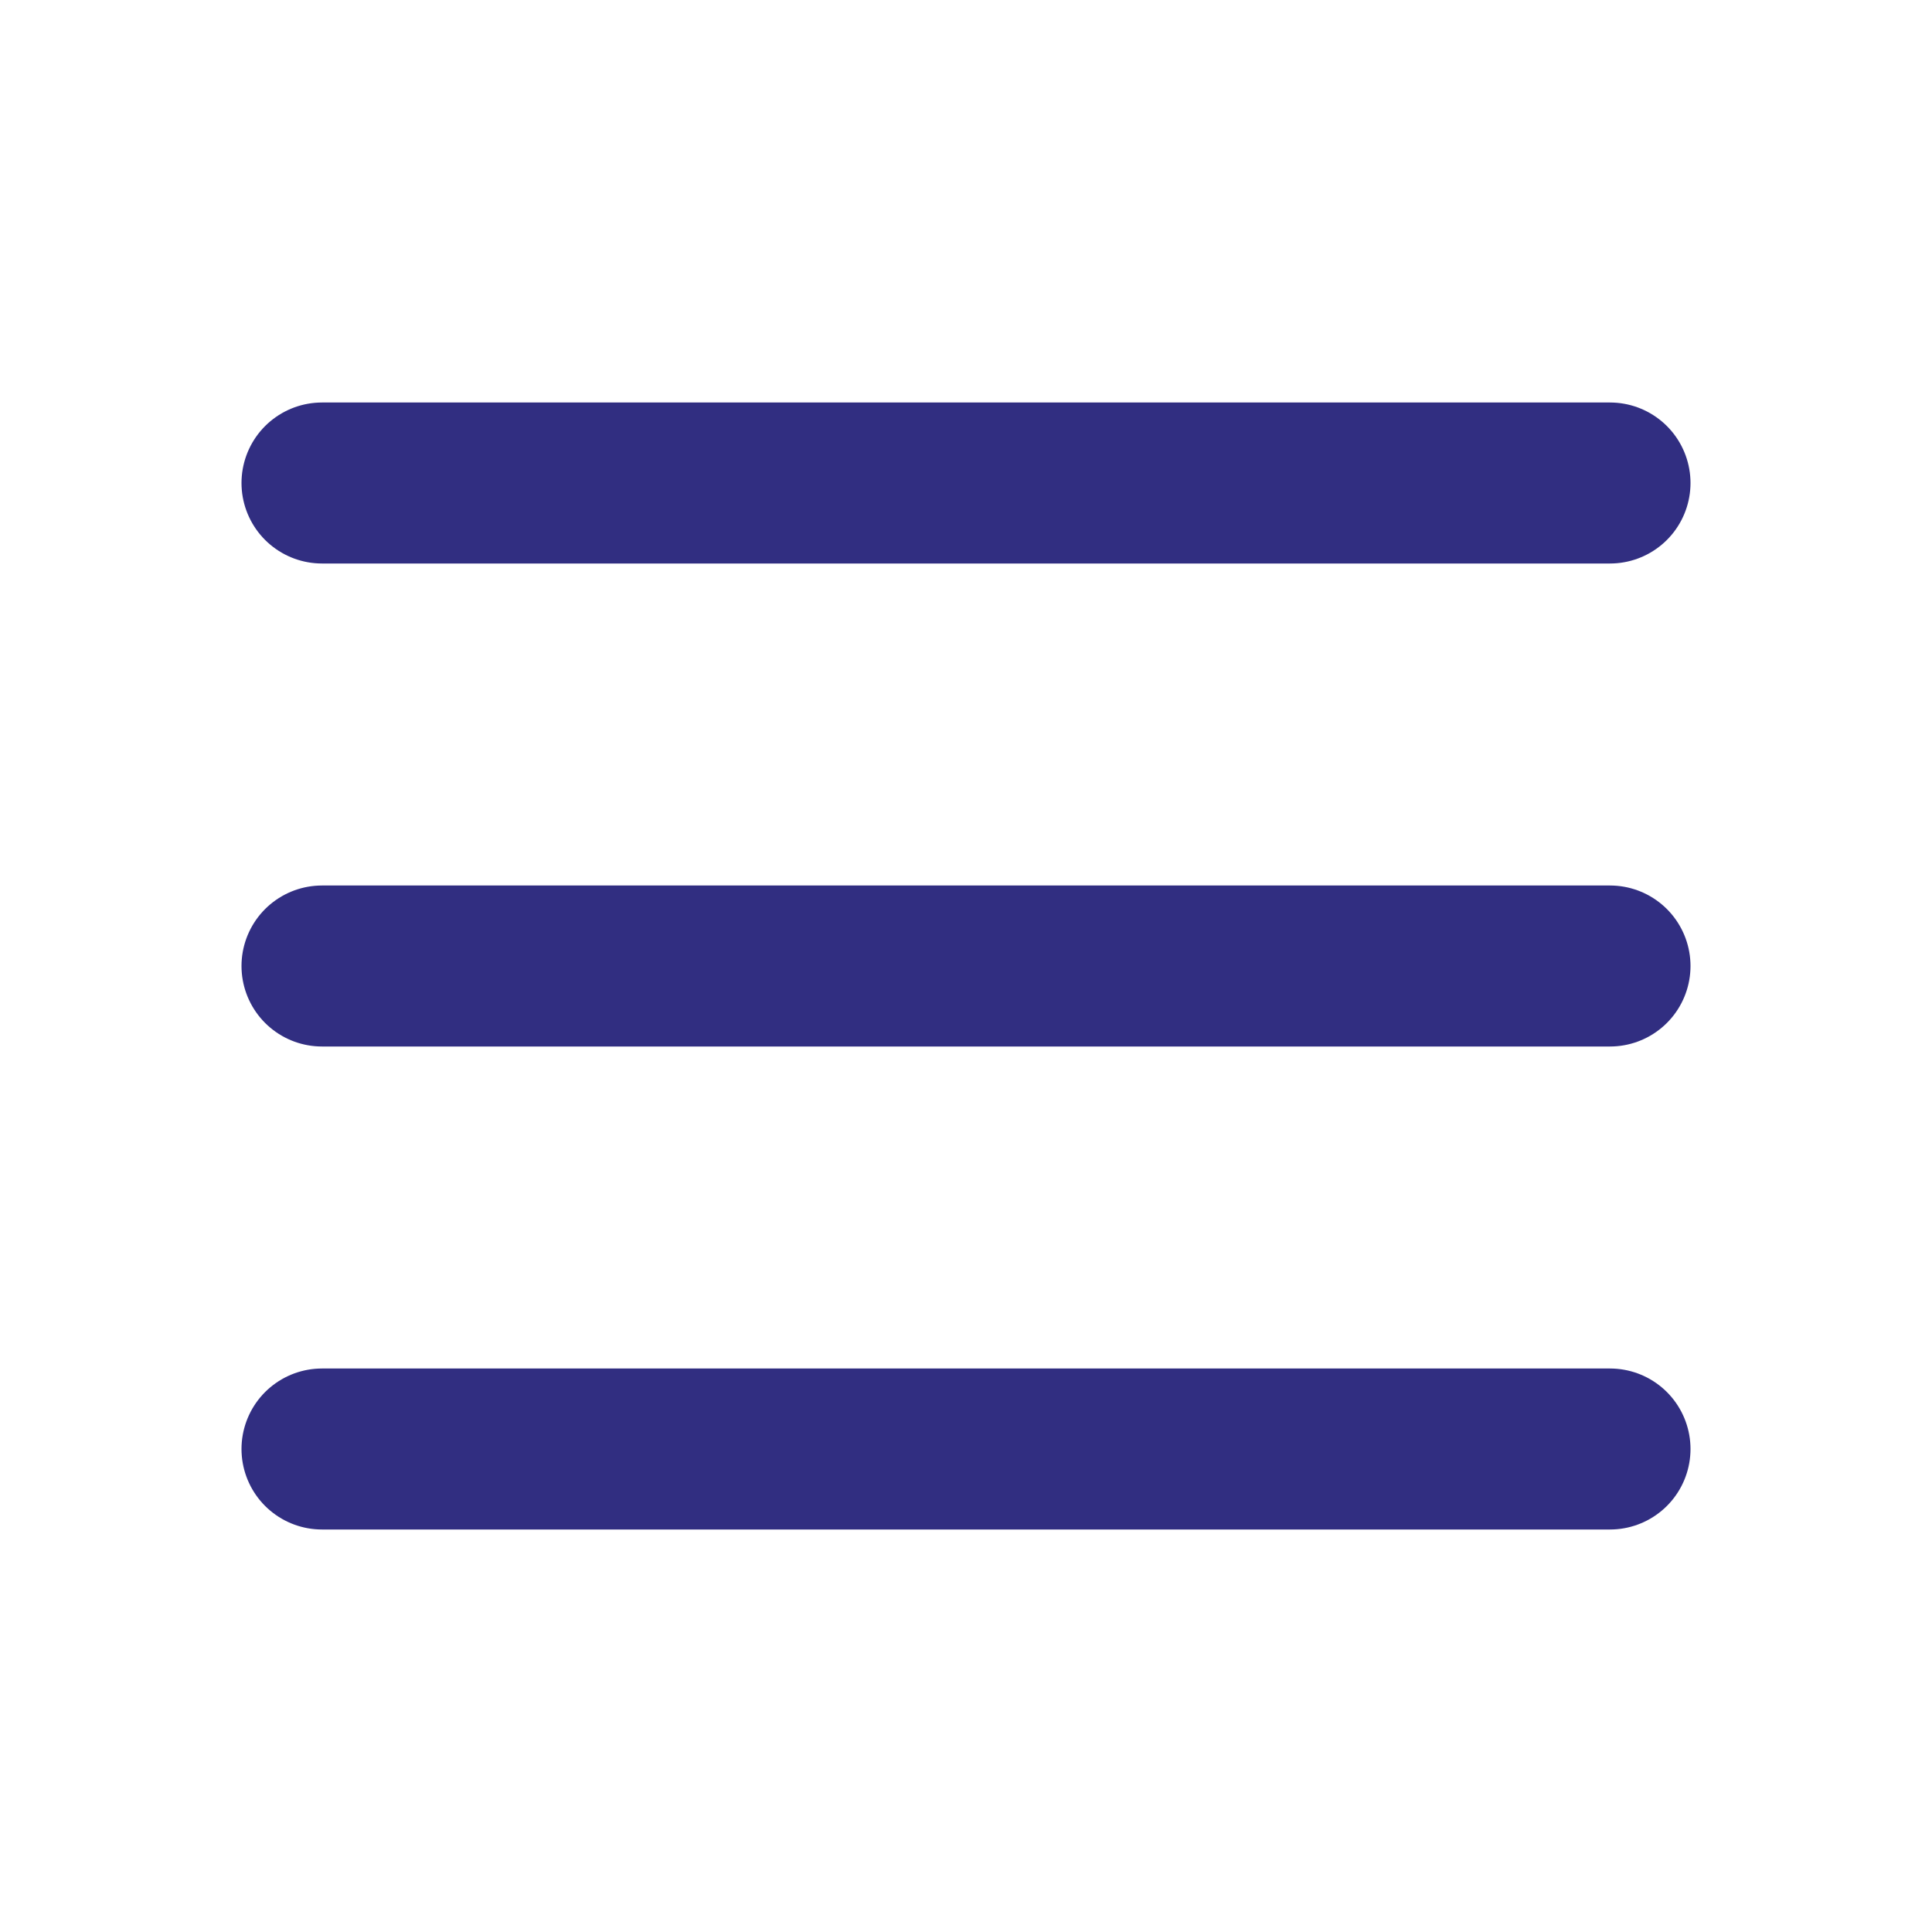
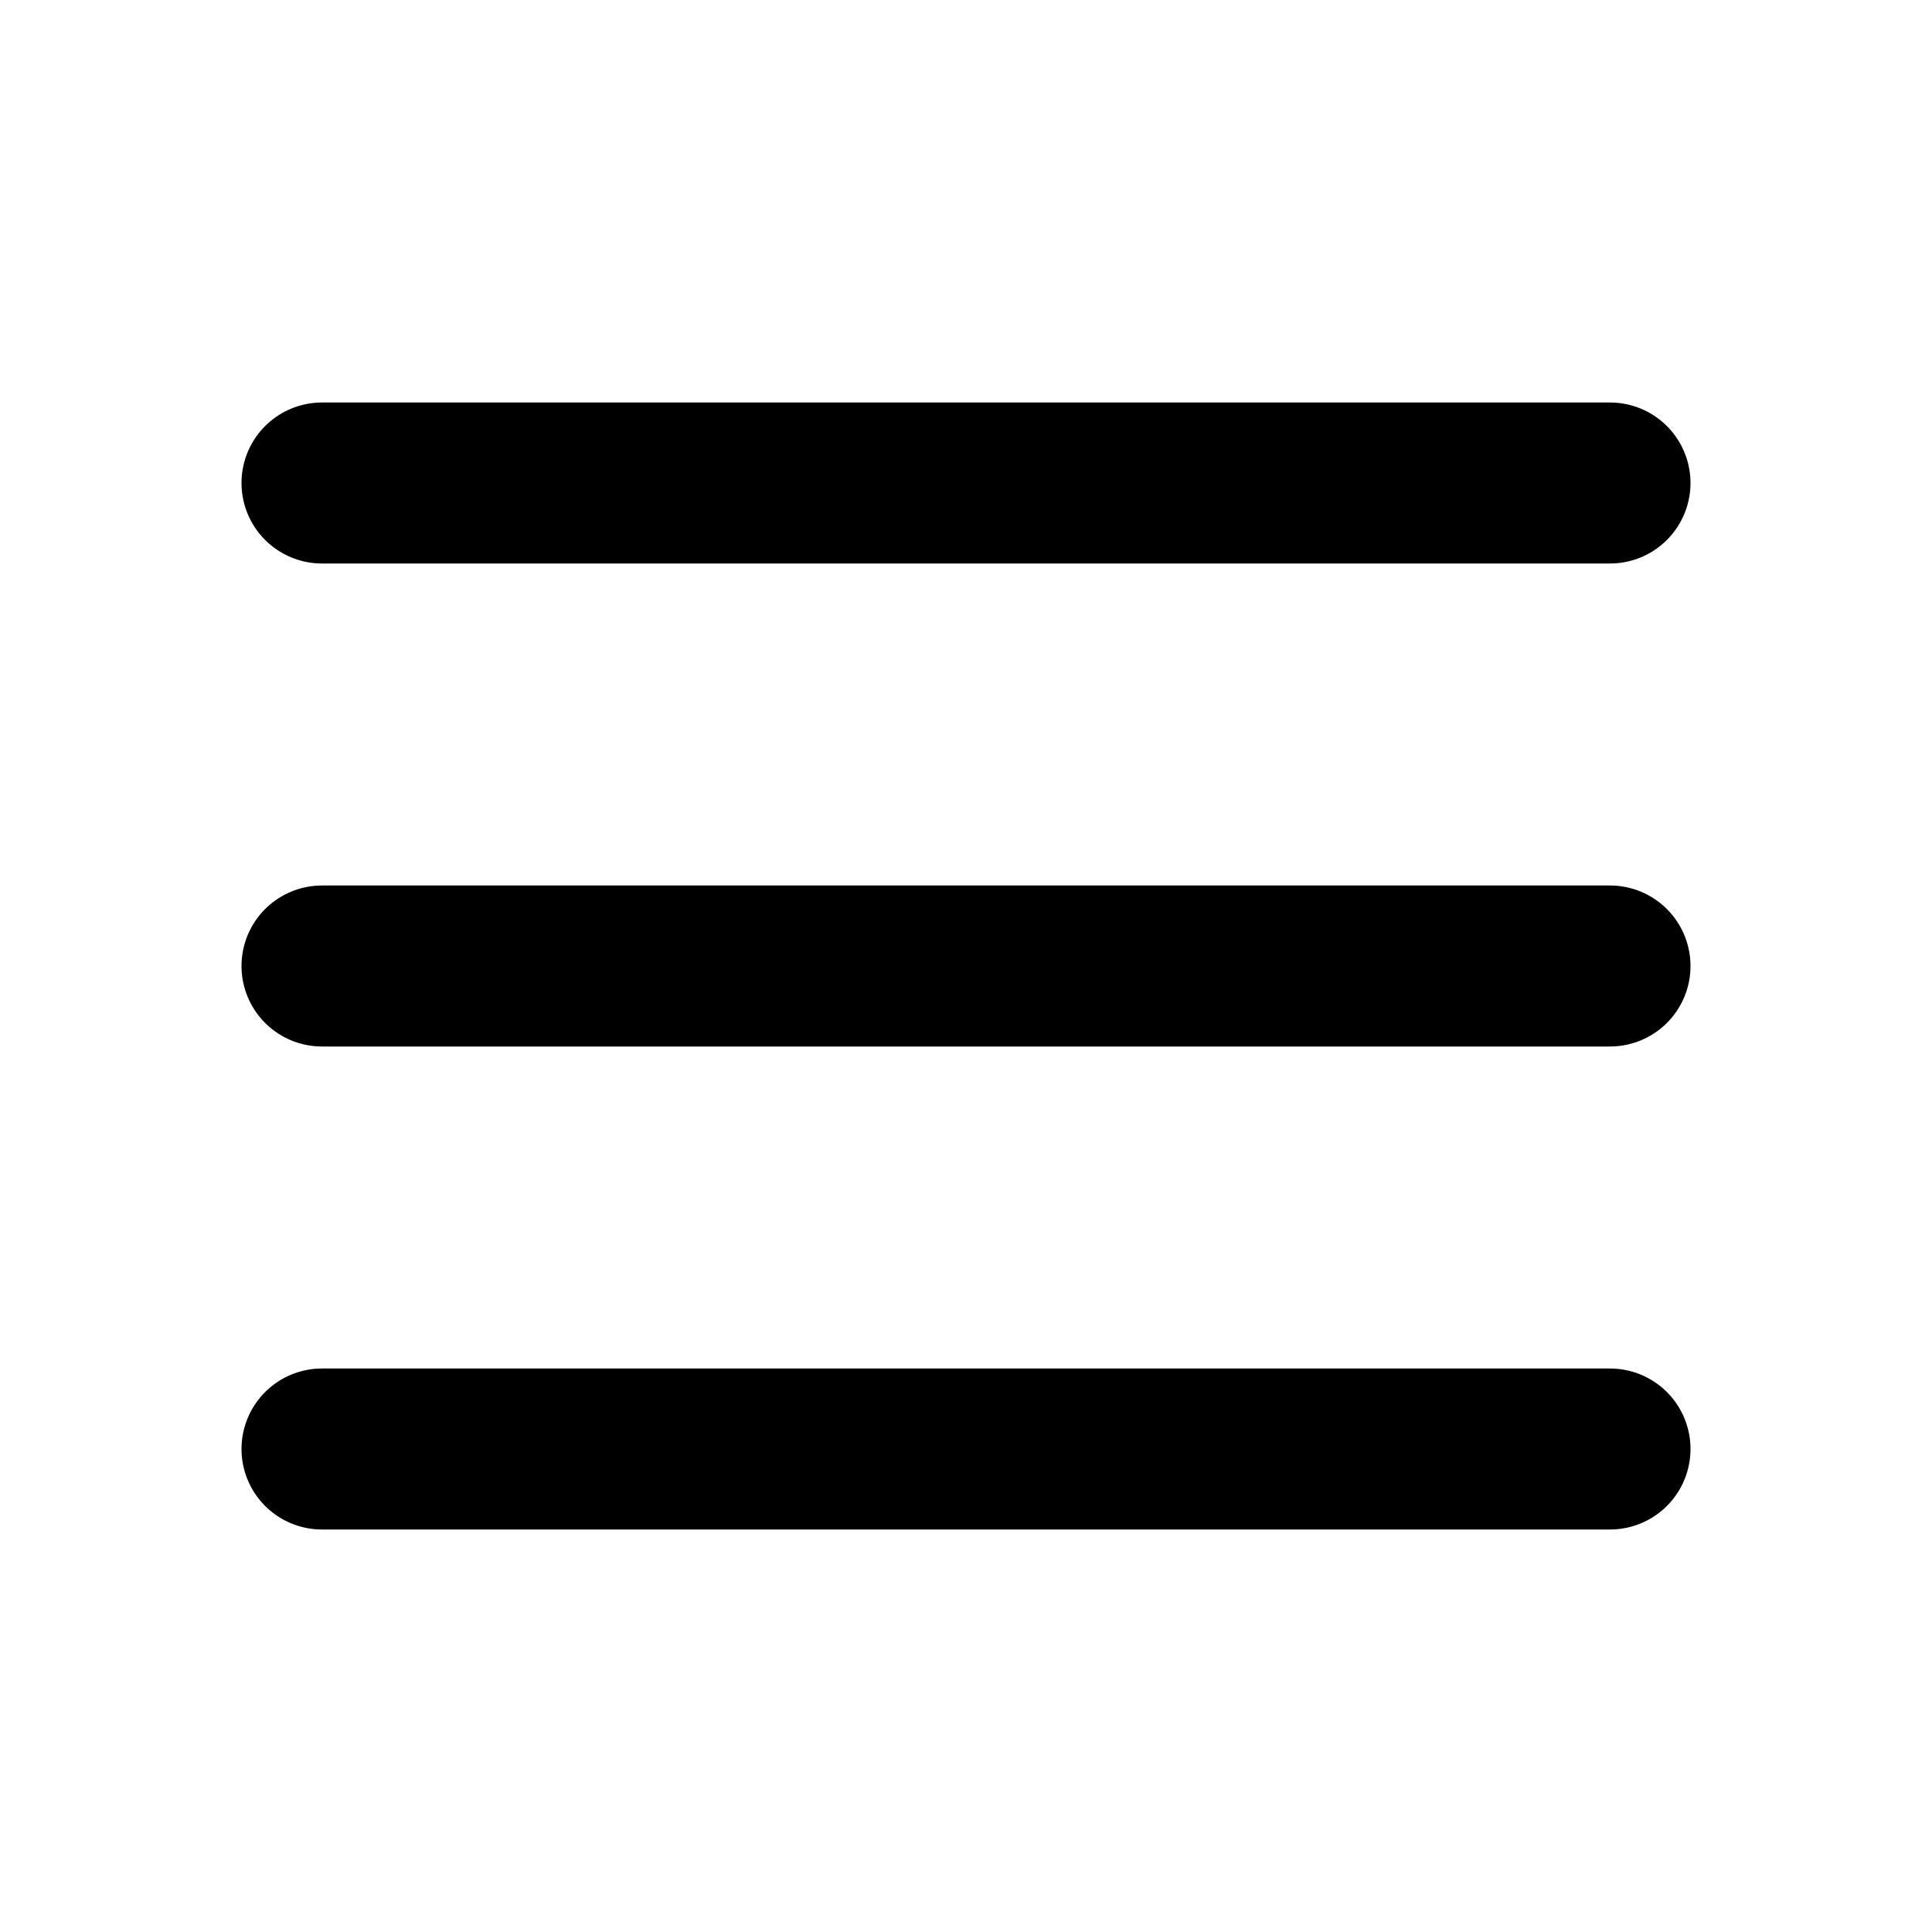
- <svg xmlns="http://www.w3.org/2000/svg" width="24" height="24" viewBox="0 0 24 24" fill="none" stroke="#312e81" stroke-width="2" stroke-linecap="round" stroke-linejoin="round" class="icon icon-tabler icons-tabler-outline icon-tabler-menu-2">
+ <svg xmlns="http://www.w3.org/2000/svg" width="24" height="24" viewBox="0 0 24 24" fill="none" stroke="#000000" stroke-width="2" stroke-linecap="round" stroke-linejoin="round" class="icon icon-tabler icons-tabler-outline icon-tabler-menu-2">
  <path stroke="none" d="M0 0h24v24H0z" fill="none" />
  <path d="M4 6l16 0" />
  <path d="M4 12l16 0" />
  <path d="M4 18l16 0" />
</svg>
